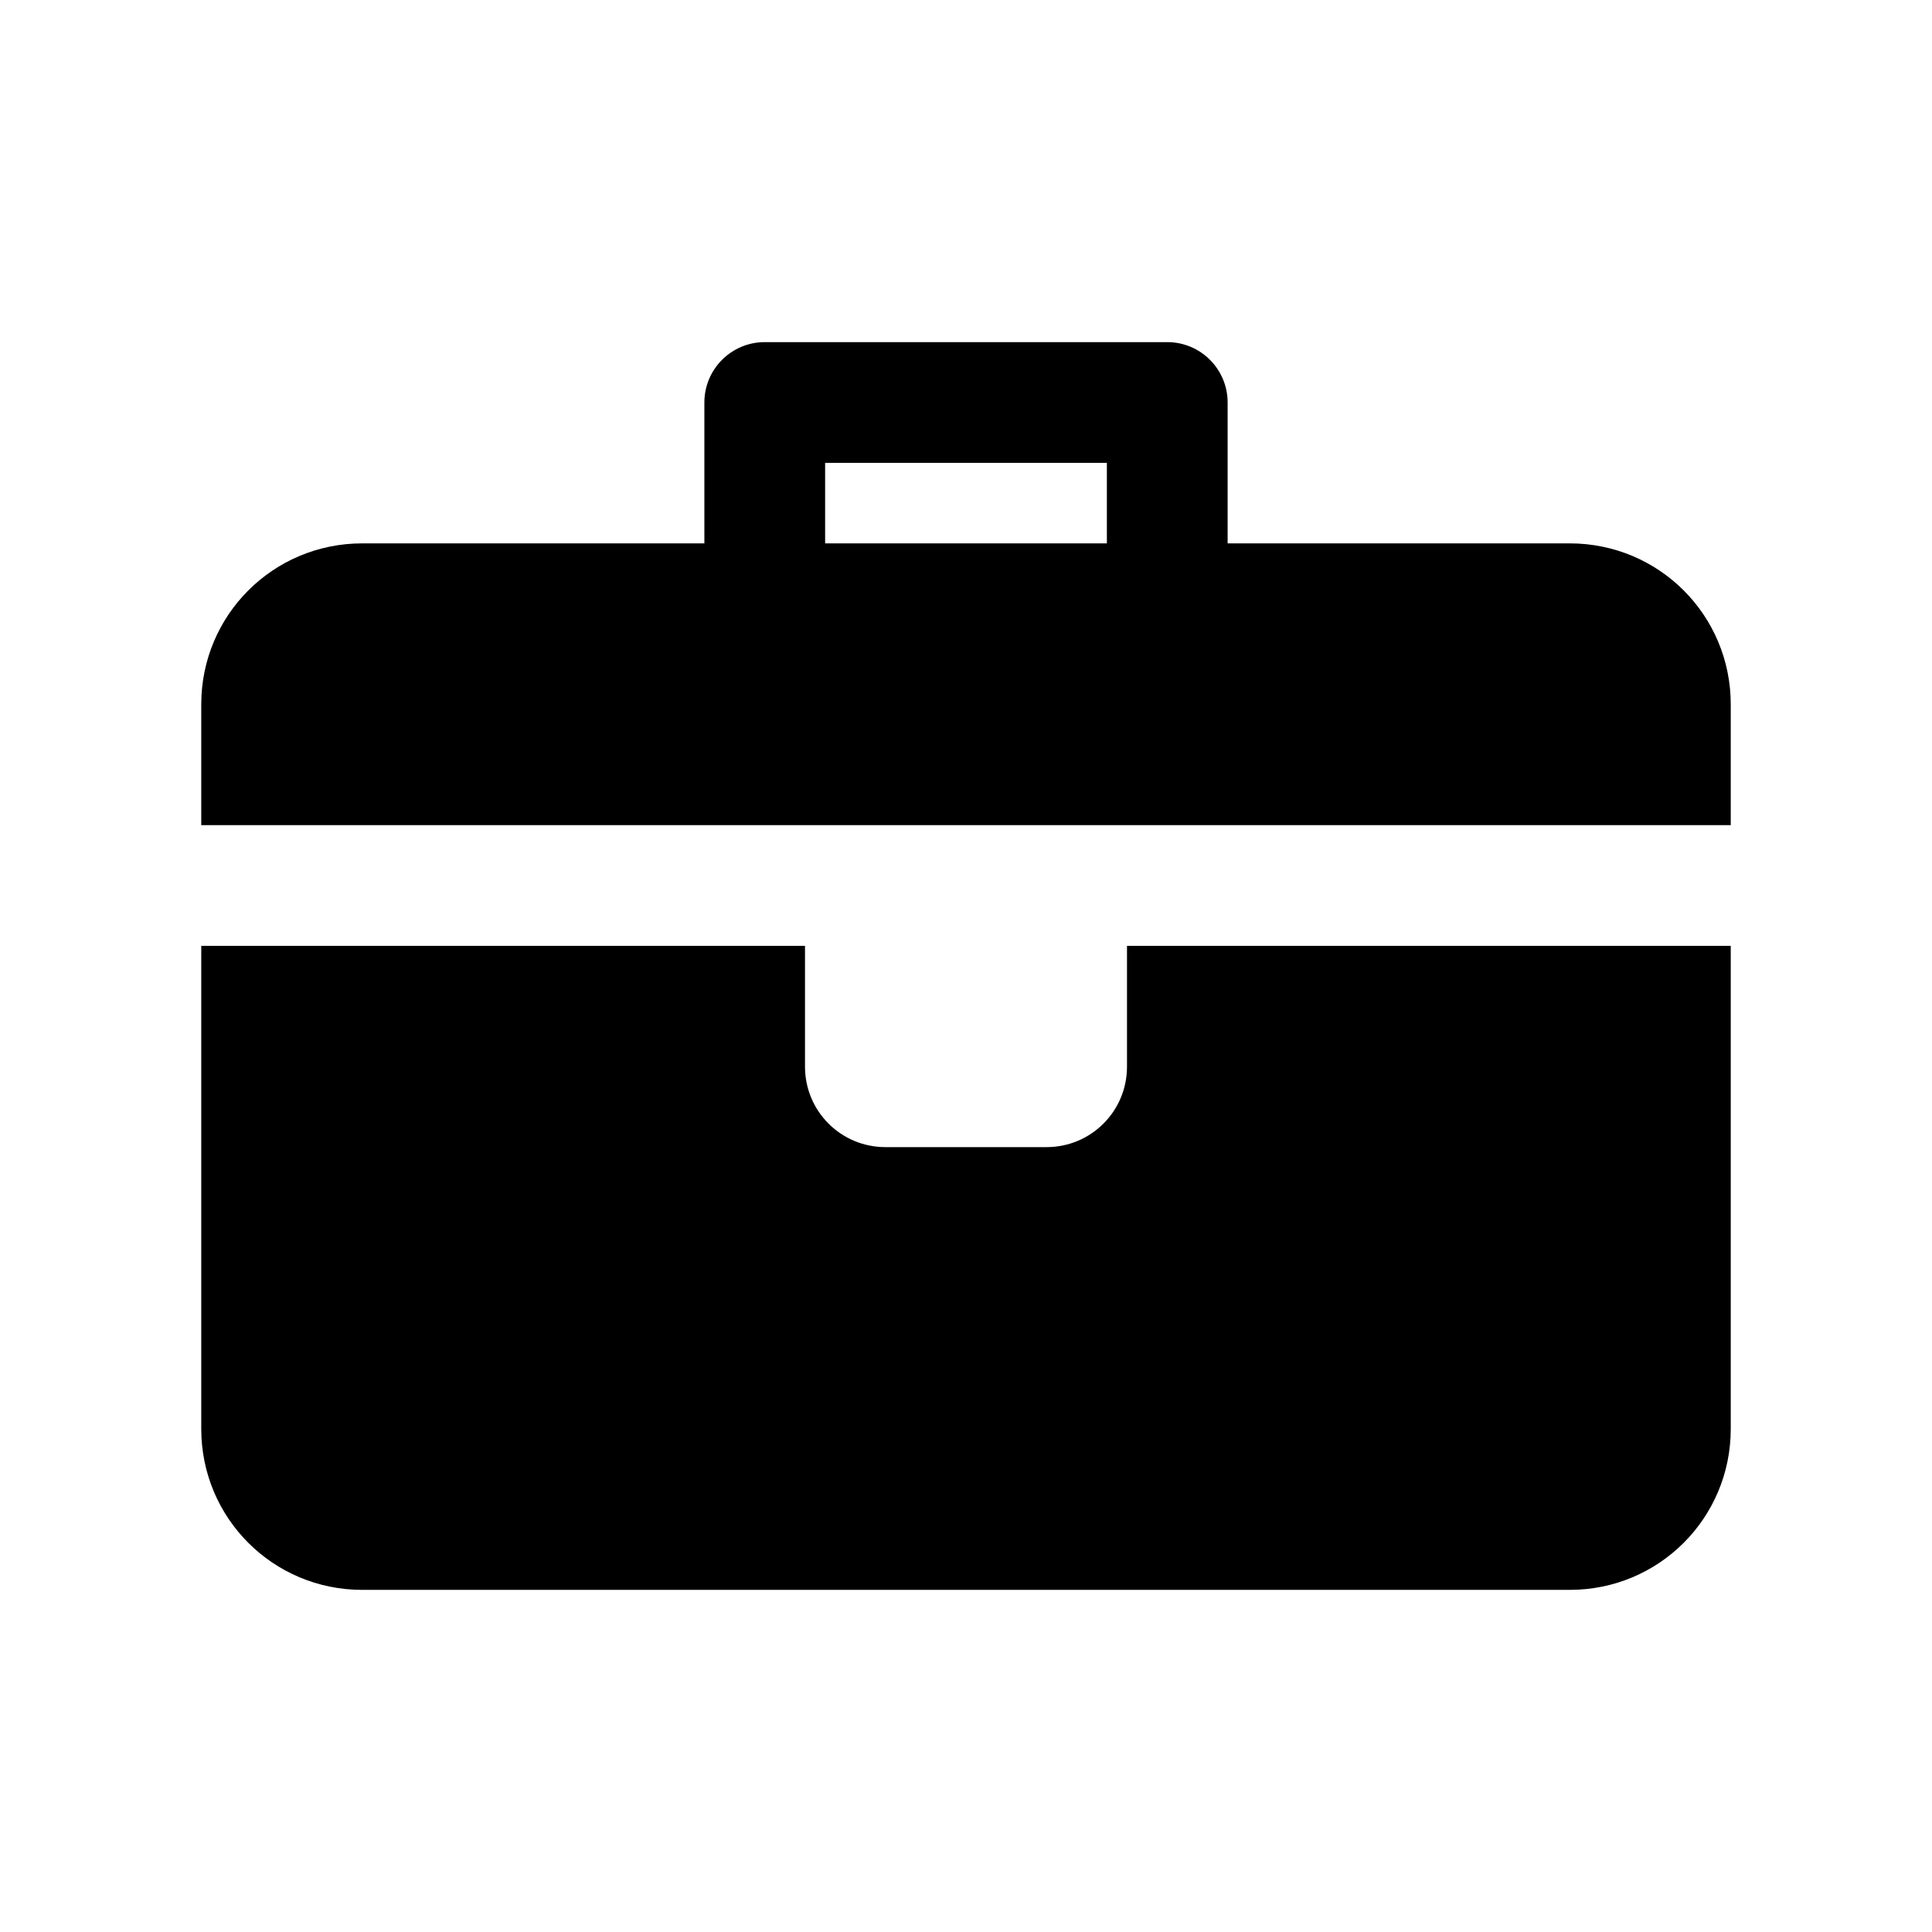
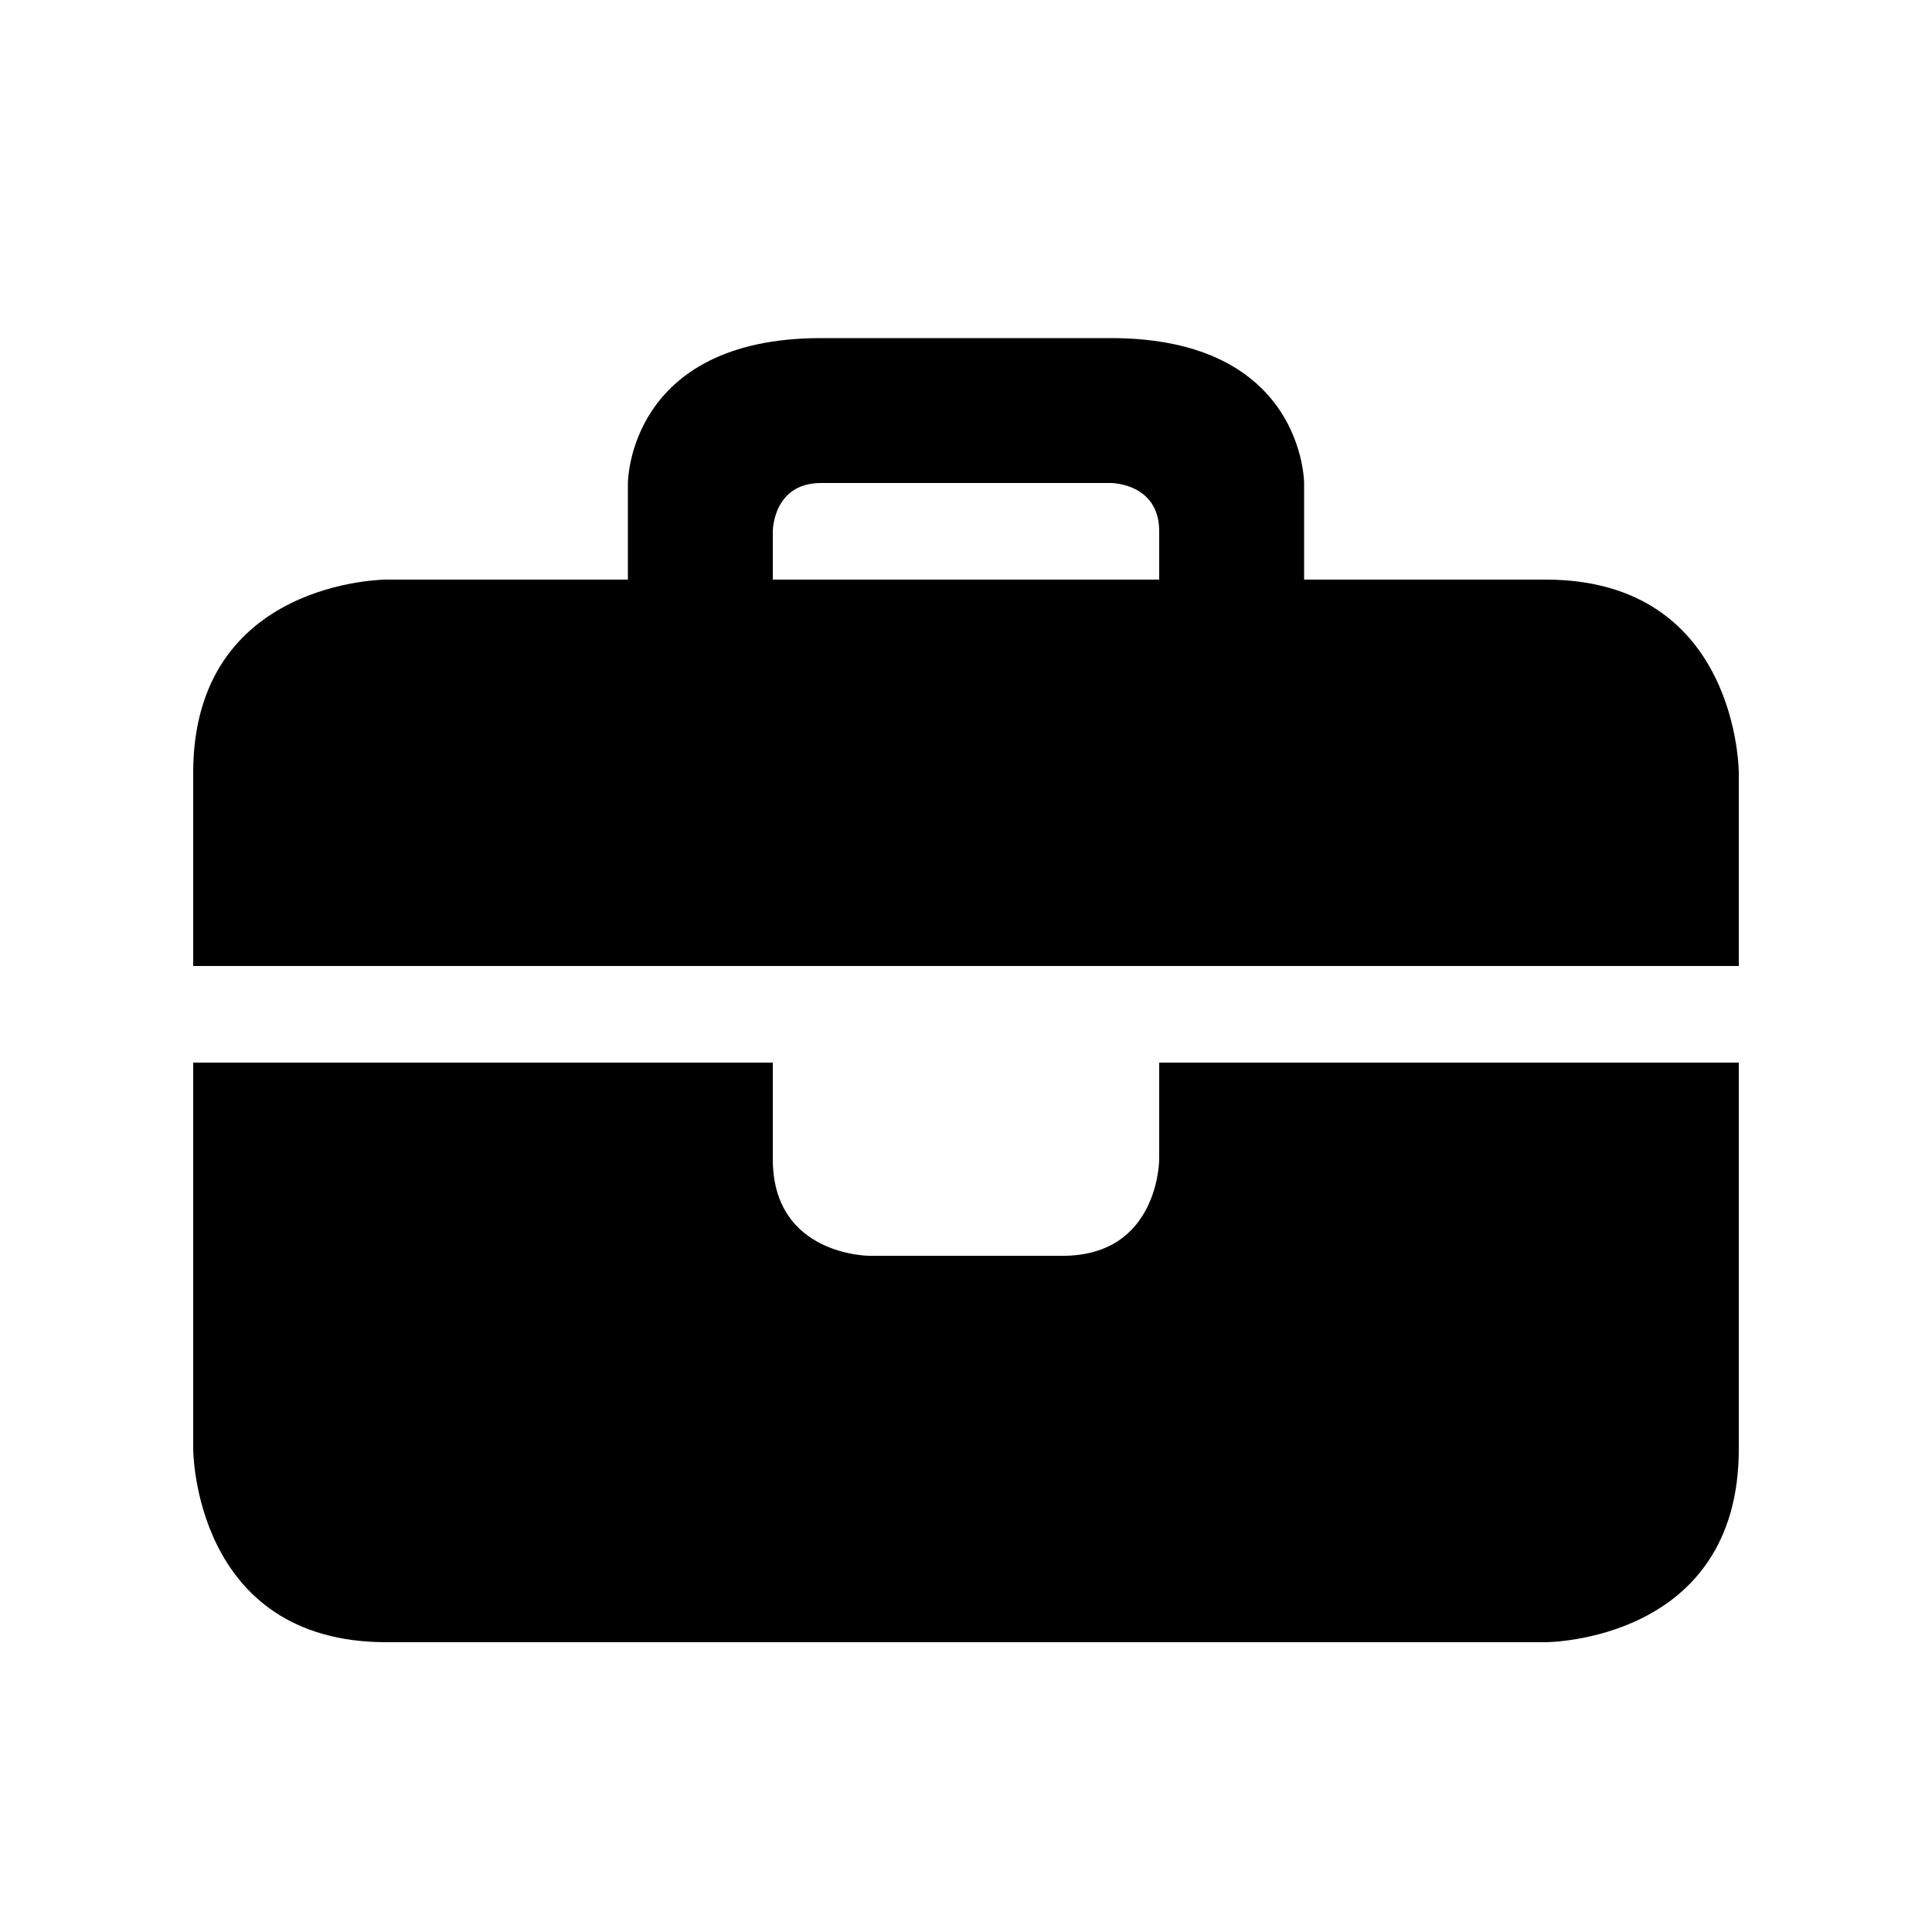
- <svg xmlns="http://www.w3.org/2000/svg" height="48" width="48" version="1.1" viewBox="0 0 48 48">
-   <path style="fill:#000000" d="m19 8.5a1.5 1.5 0 0 0 -1.5 1.5v3.5h-8.5c-2.216 0-4 1.784-4 4v3h17 4 17v-3c0-2.216-1.784-4-4-4h-8.5v-3.5a1.5 1.5 0 0 0 -1.5 -1.5h-10zm1.5 3h7v2h-7v-2zm-15.5 12v12c0 2.216 1.784 4 4 4h30c2.216 0 4-1.784 4-4v-12h-15v3c0 1.108-0.892 2-2 2h-4c-1.108 0-2-0.892-2-2v-3h-15z" />
+ <svg xmlns="http://www.w3.org/2000/svg" width="50" height="50" version="1.1" viewBox="0 0 50 50">
+   <path d="m21.25 8.75c-5 0-5 3.75-5 3.75v2.5h-6.25s-5 0-5 5v5h40v-5s0-5-5-5h-6.25v-2.5s0-3.75-5-3.75h-7.5zm0 3.75h7.5s1.25 0 1.25 1.25v1.25h-10v-1.25s0-1.25 1.25-1.25zm-16.25 15v10s0 5 5 5h30s5 0 5-5v-10h-15v2.5s0 2.5-2.5 2.5h-5s-2.5 0-2.5-2.5v-2.5h-15z" />
</svg>
